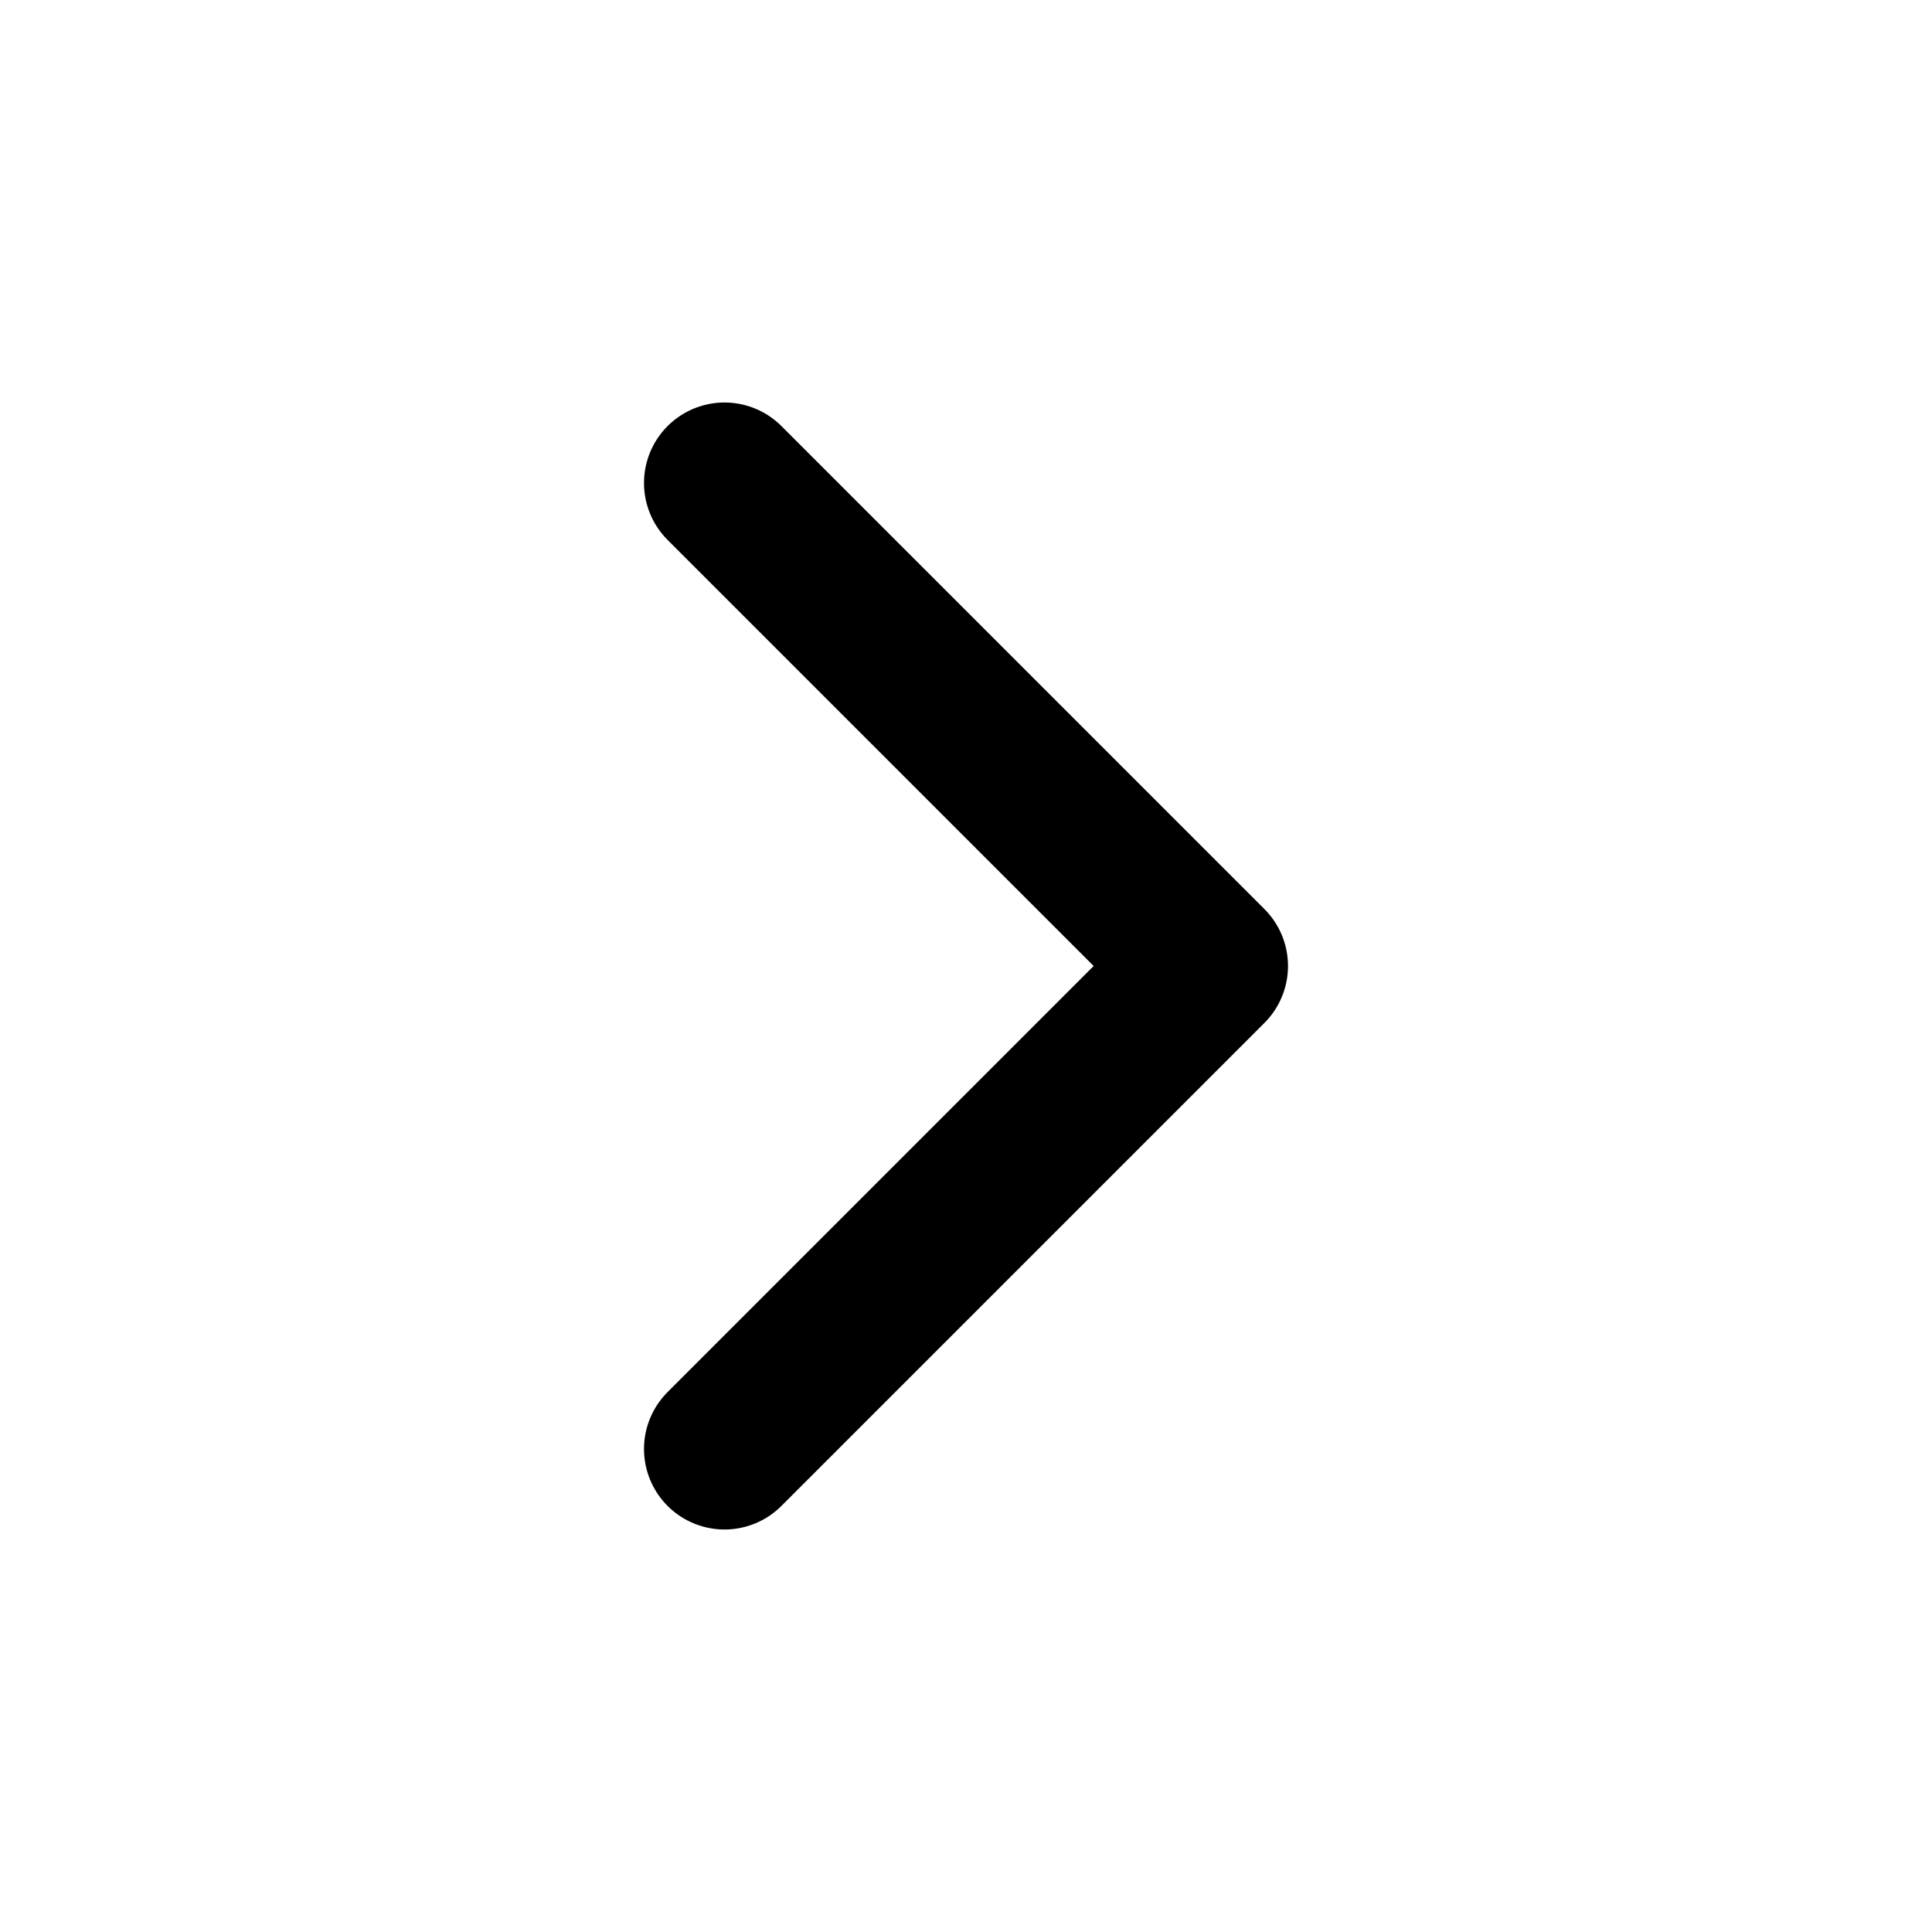
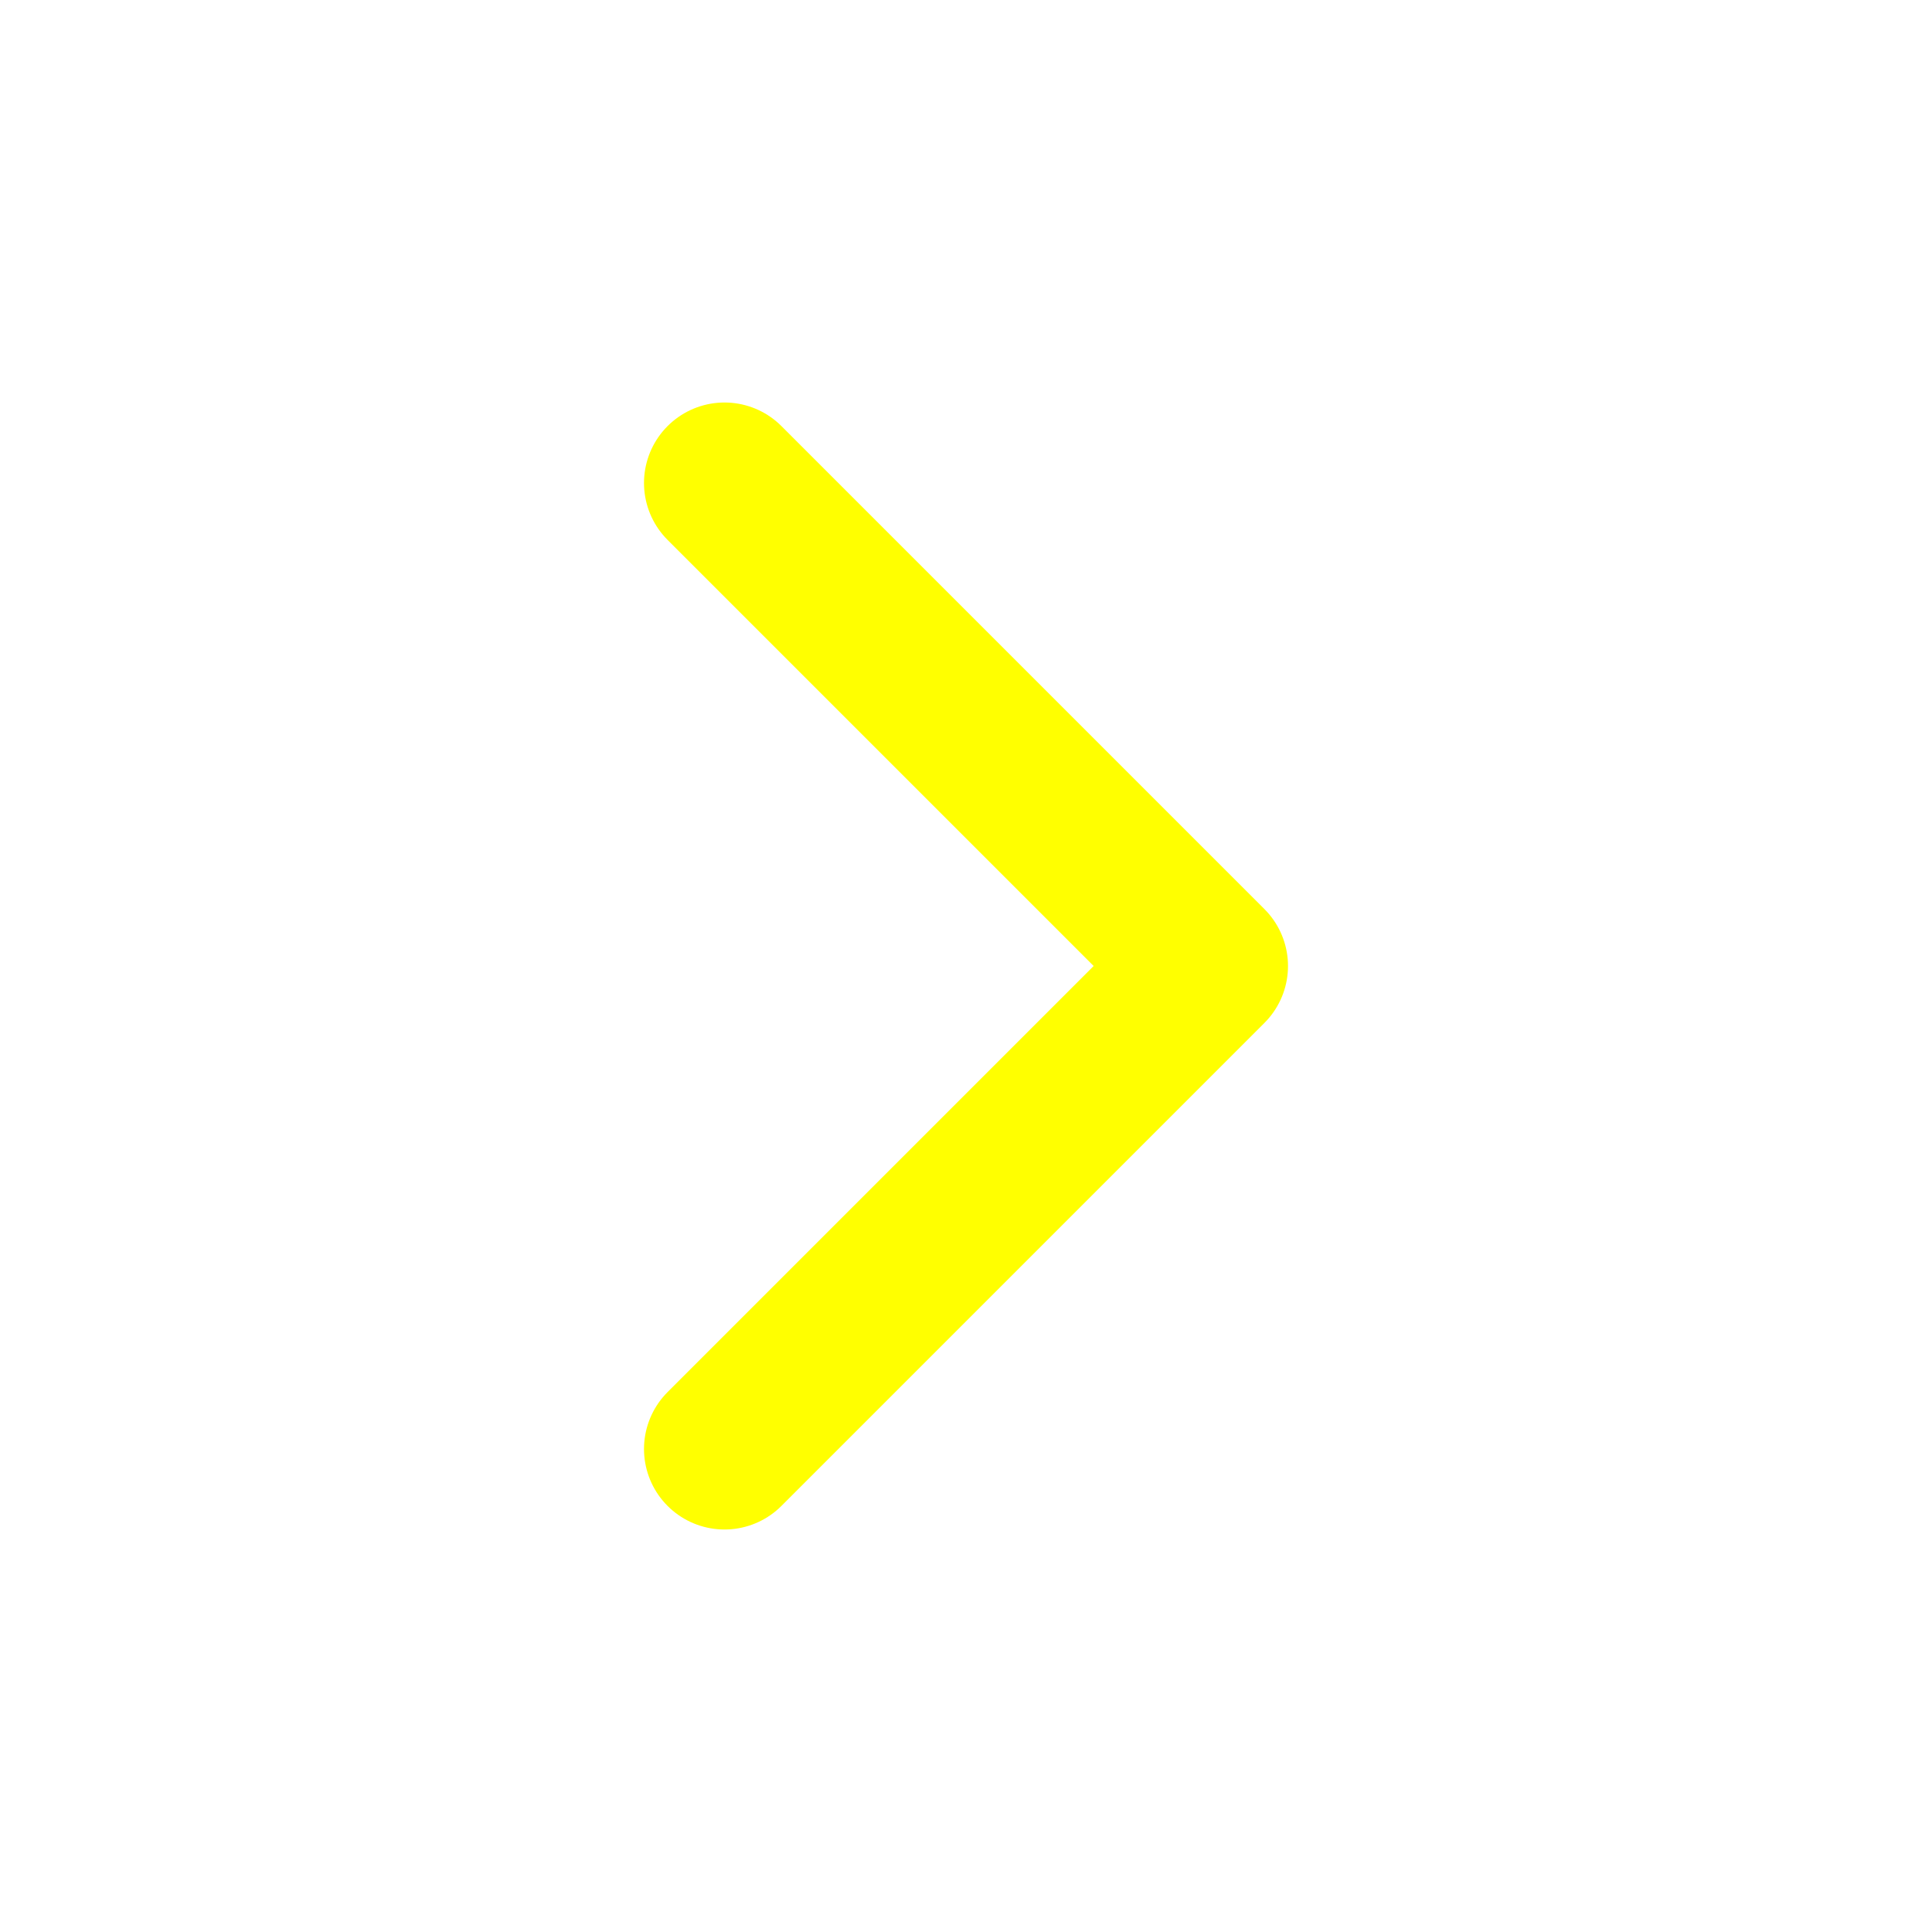
- <svg xmlns="http://www.w3.org/2000/svg" width="24" height="24" viewBox="0 0 24 24" fill="none" stroke="currentColor" stroke-width="2" stroke-linecap="round" stroke-linejoin="round" class="feather feather-chevron-right">
+ <svg xmlns="http://www.w3.org/2000/svg" width="24" height="24" viewBox="0 0 24 24" fill="none" stroke="yellow" stroke-width="2" stroke-linecap="round" stroke-linejoin="round" class="feather feather-chevron-right">
  <polyline points="9 18 15 12 9 6" />
</svg>
